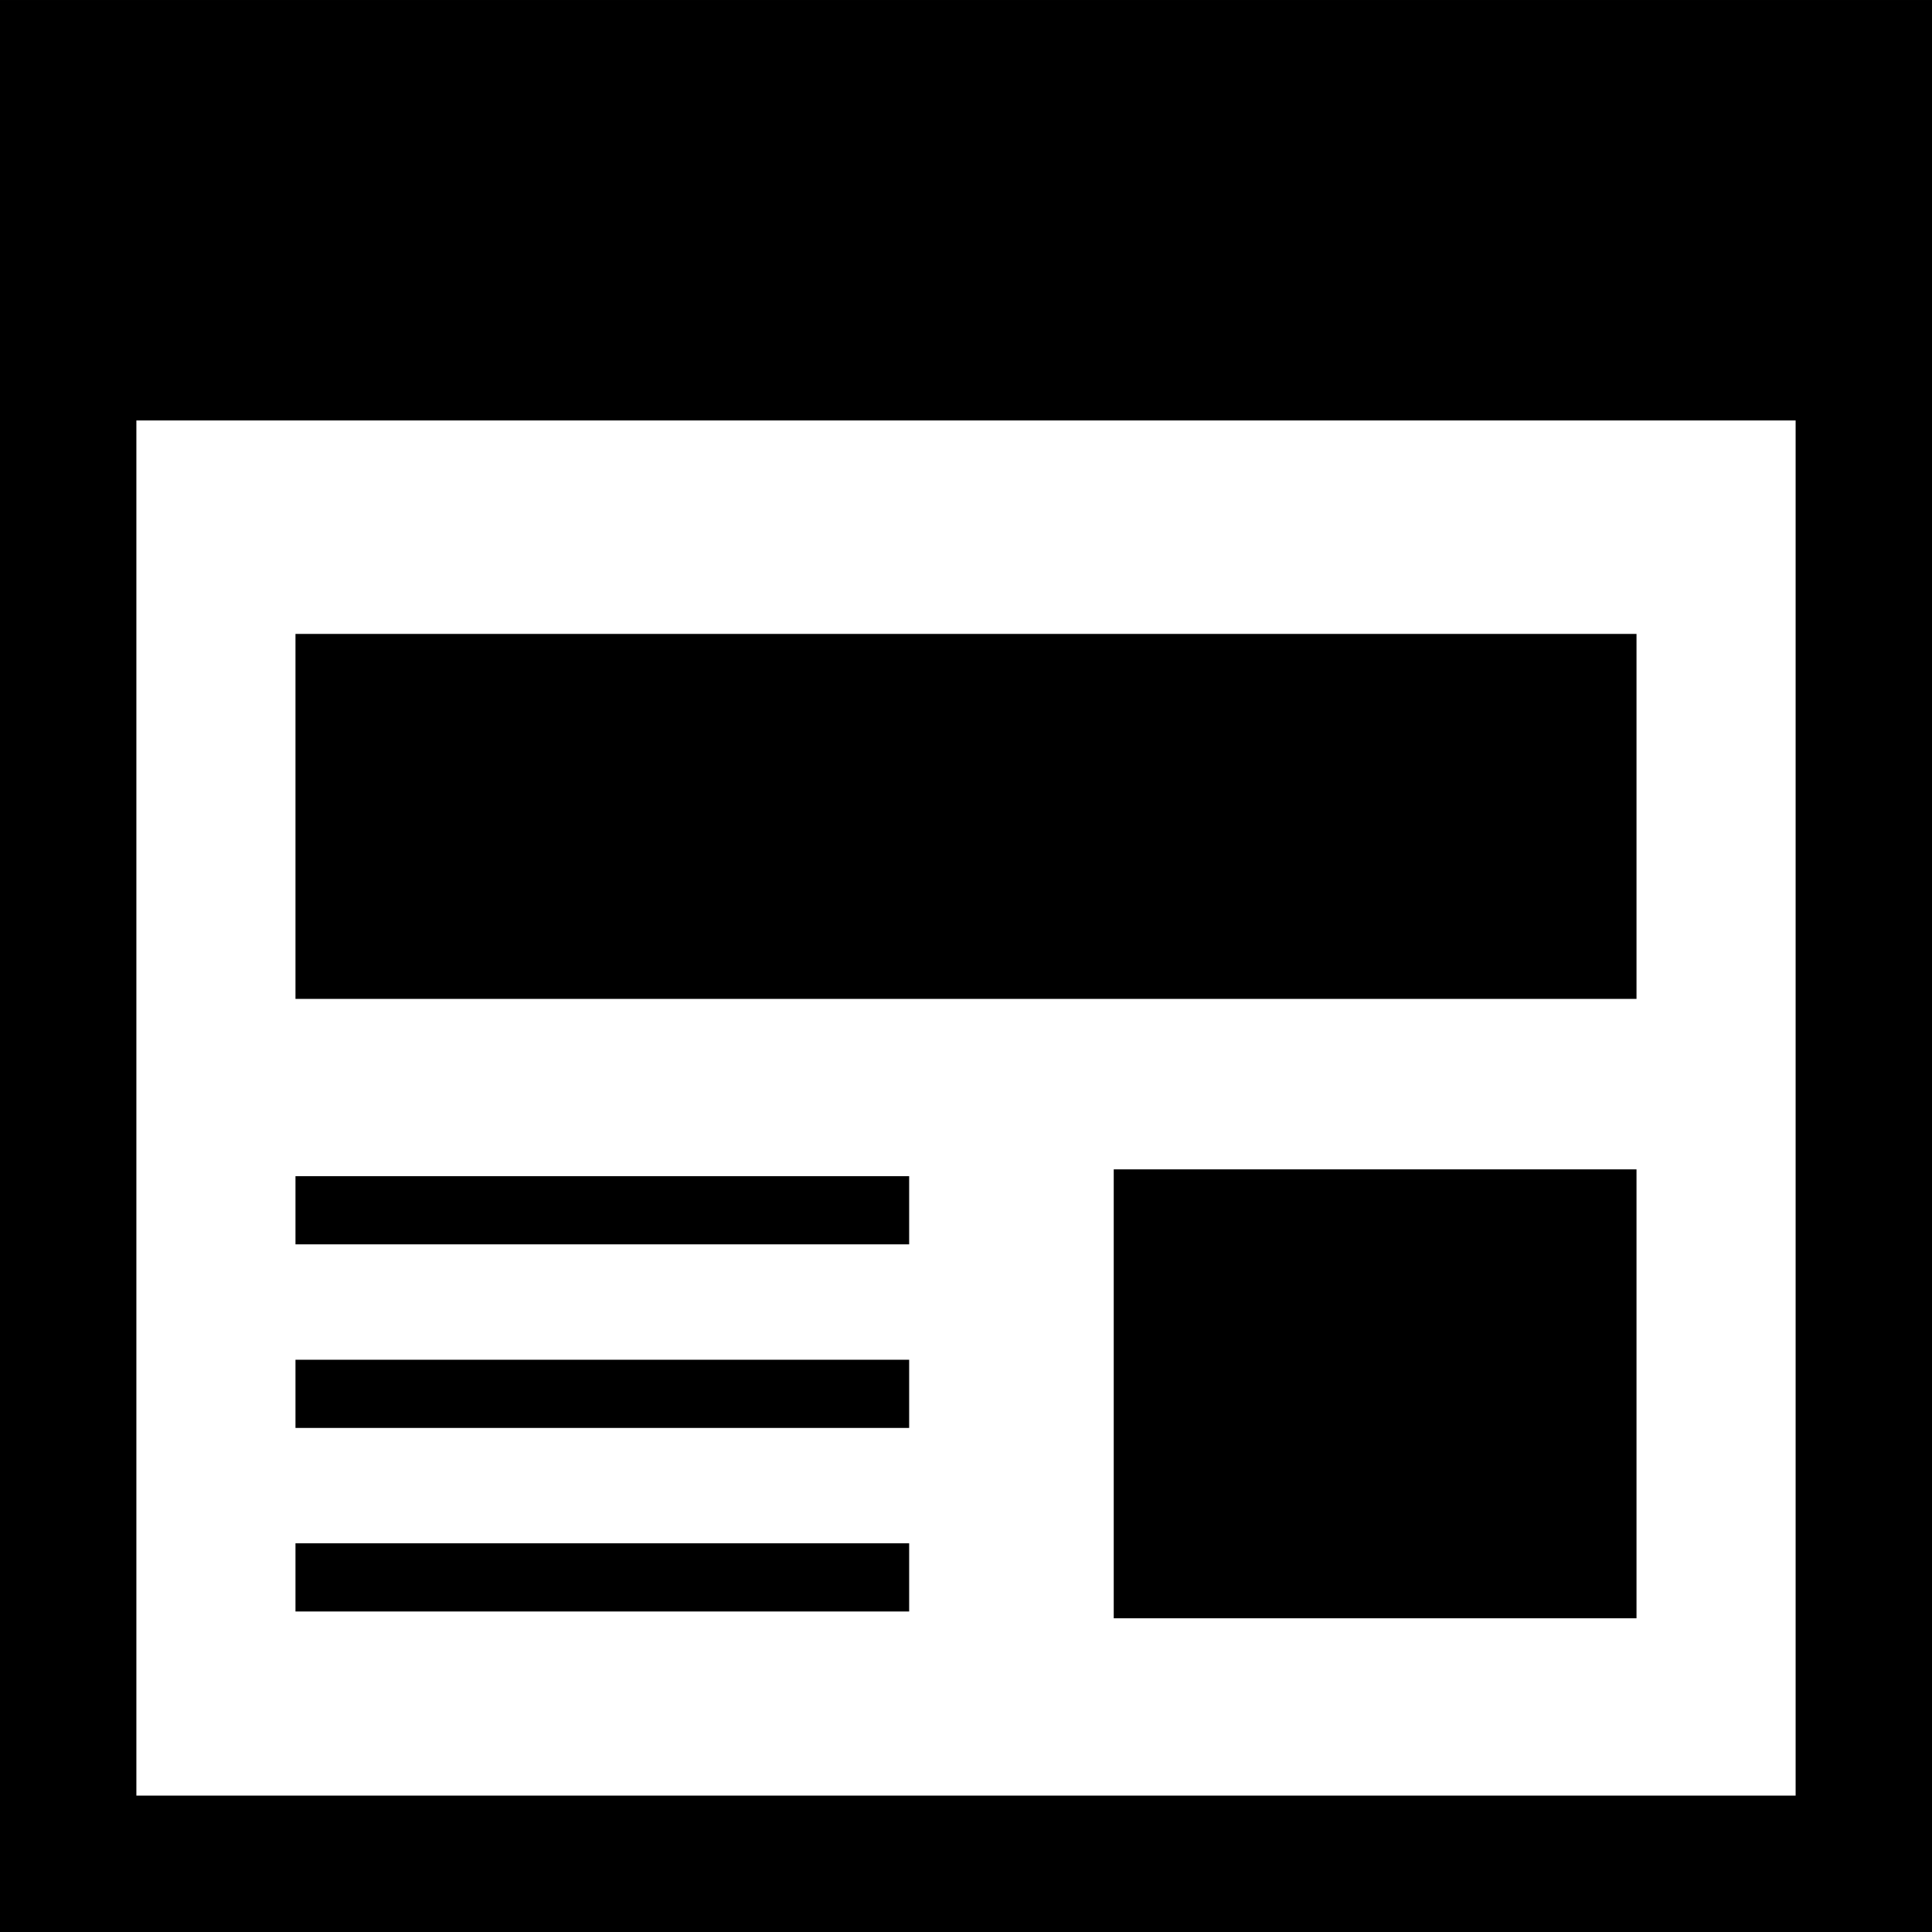
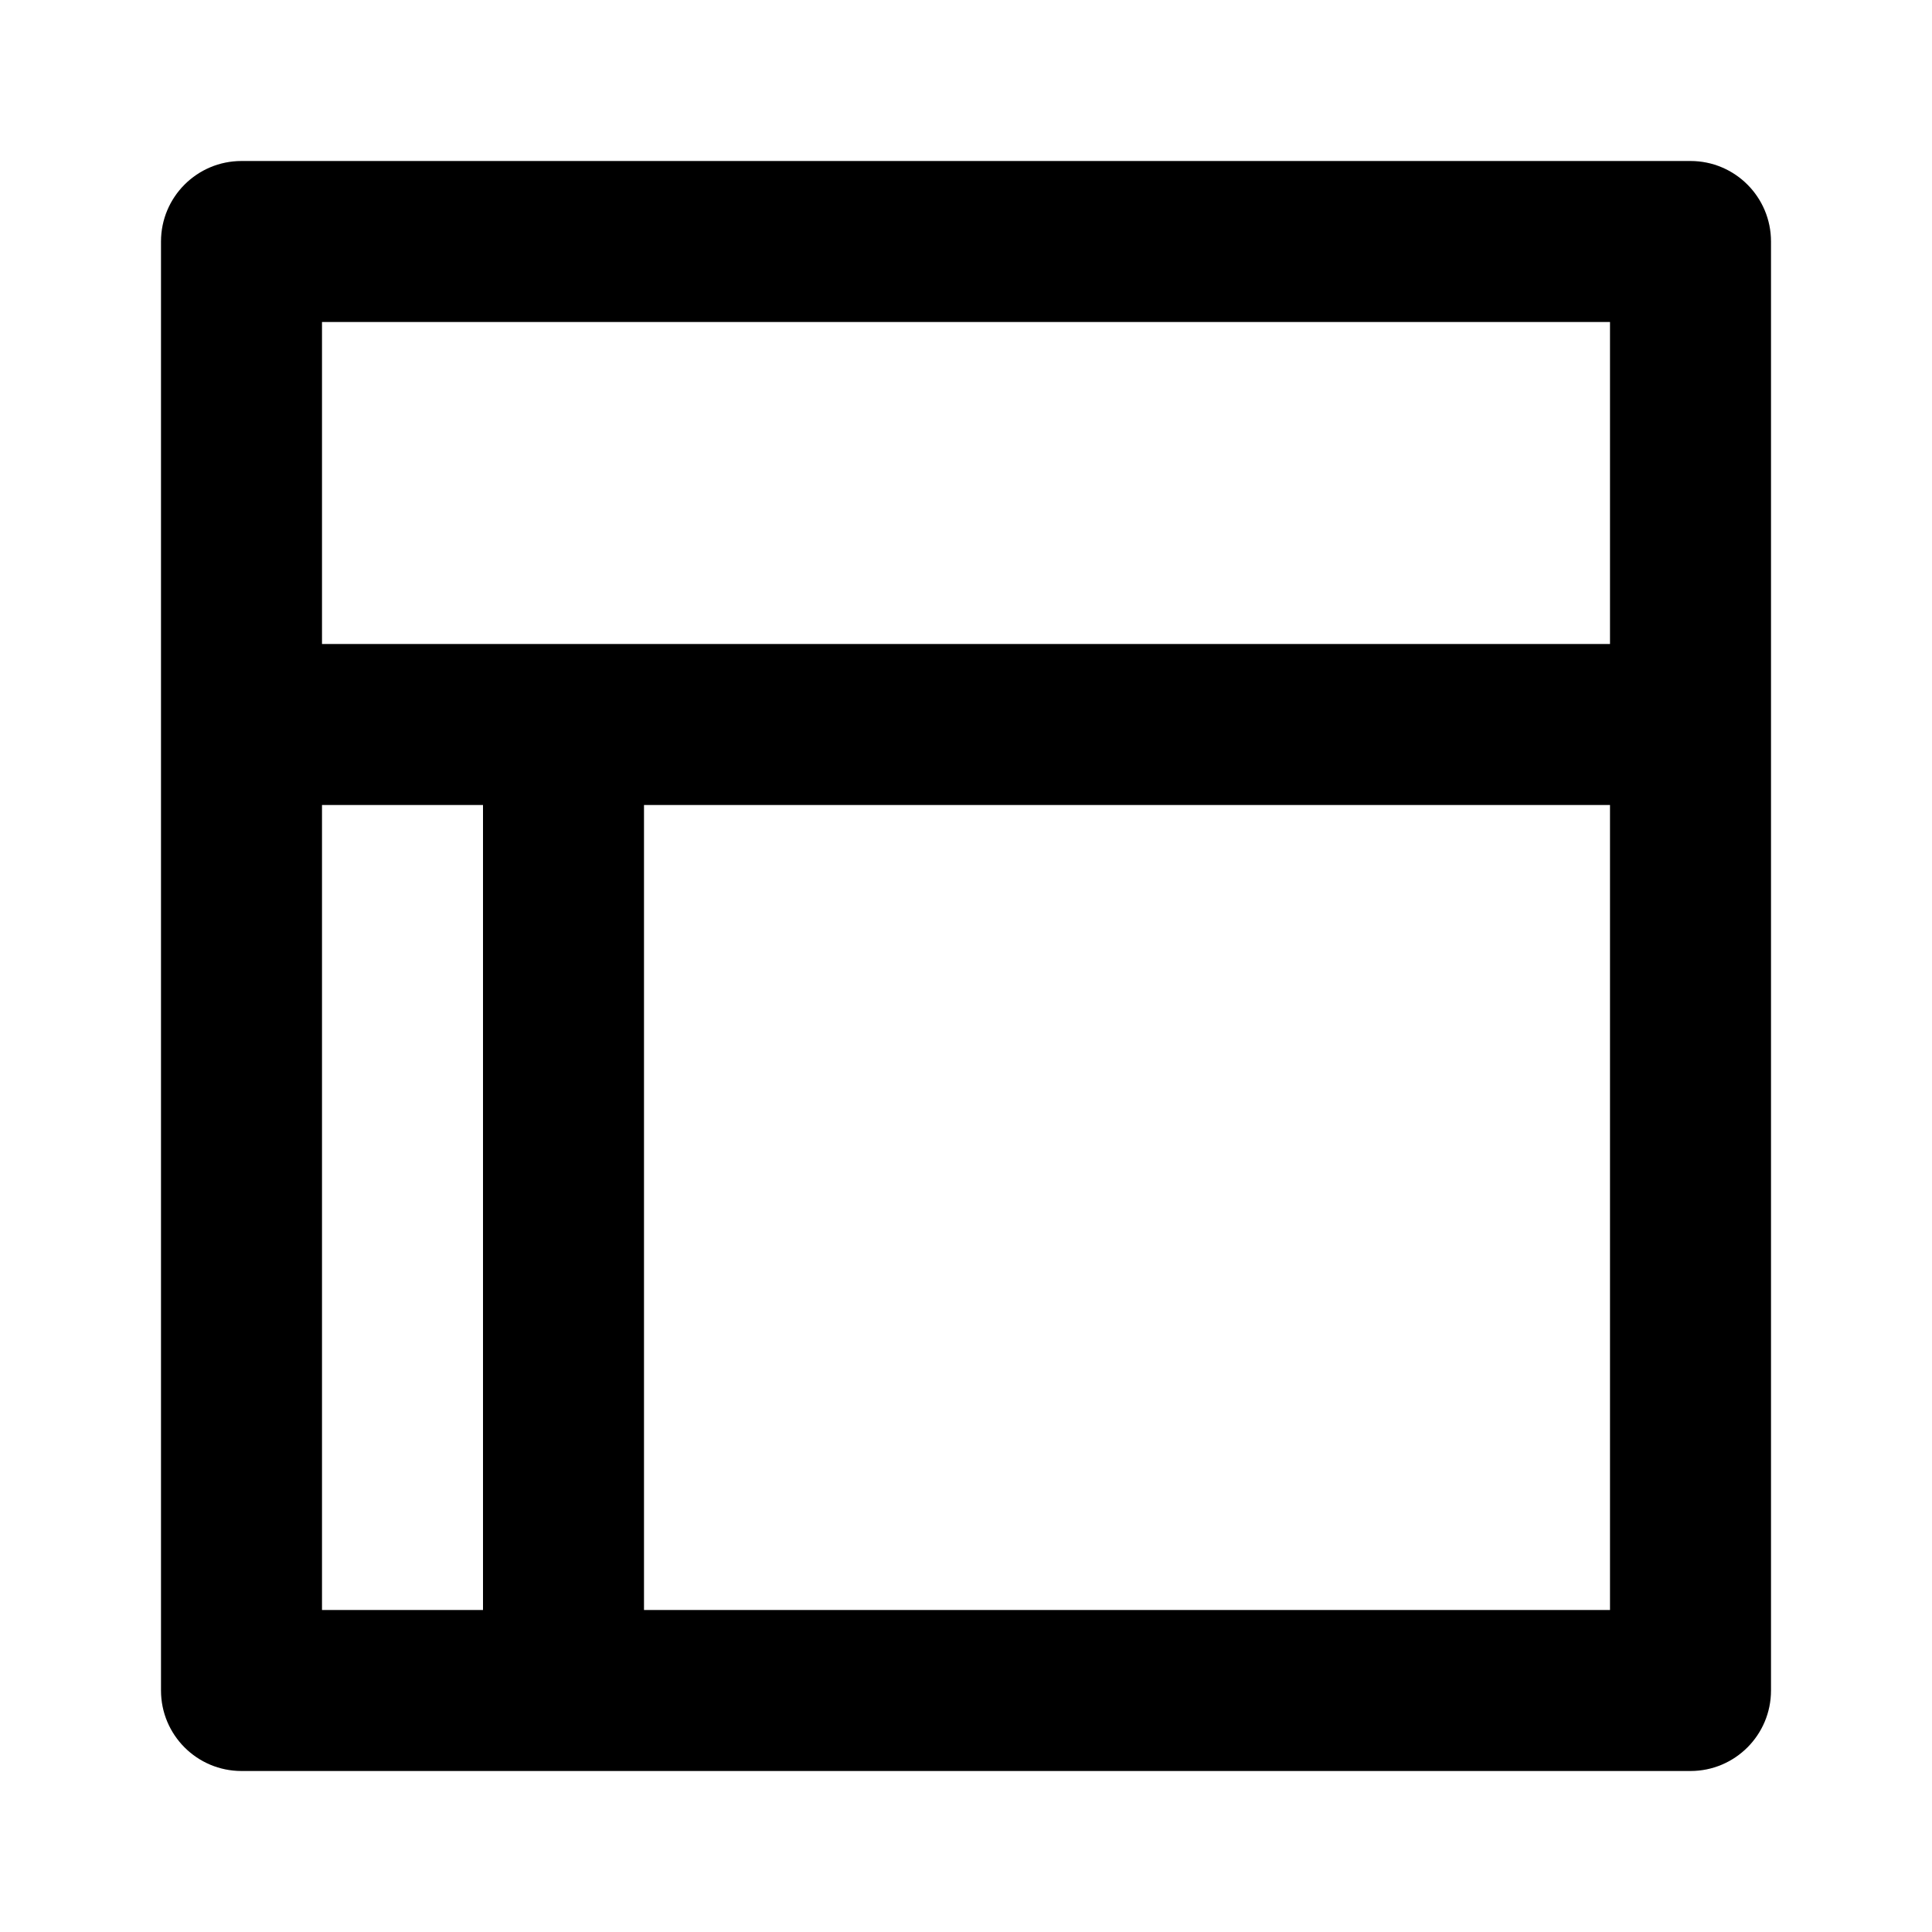
- <svg xmlns="http://www.w3.org/2000/svg" version="1.1" id="_x32_" viewBox="0 0 512 512" xml:space="preserve">
-   <style type="text/css">
- 	.st0{fill:#000000;}
- </style>
-   <g>
-     <path class="st0" d="M0,0.002v511.996h512v-18.071V0.002H0z M475.859,475.856H36.141v-364.43h439.718V475.856z" />
-     <rect x="78.305" y="167.994" class="st0" width="355.386" height="96.723" />
-     <rect x="295.152" y="309.894" class="st0" width="138.538" height="118.968" />
-     <rect x="78.305" y="311.694" class="st0" width="162.631" height="18.07" />
-     <rect x="78.305" y="408.991" class="st0" width="162.631" height="18.071" />
-     <rect x="78.305" y="360.347" class="st0" width="162.631" height="18.071" />
-   </g>
+ <svg xmlns="http://www.w3.org/2000/svg" fill="#000000" width="800px" height="800px" viewBox="0 0 24 24">
+   <path d="M3,22H21a1,1,0,0,0,1-1V3a1,1,0,0,0-1-1H3A1,1,0,0,0,2,3V21A1,1,0,0,0,3,22ZM4,10H6V20H4ZM20,20H8V10H20ZM4,4H20V8H4Z" />
</svg>
